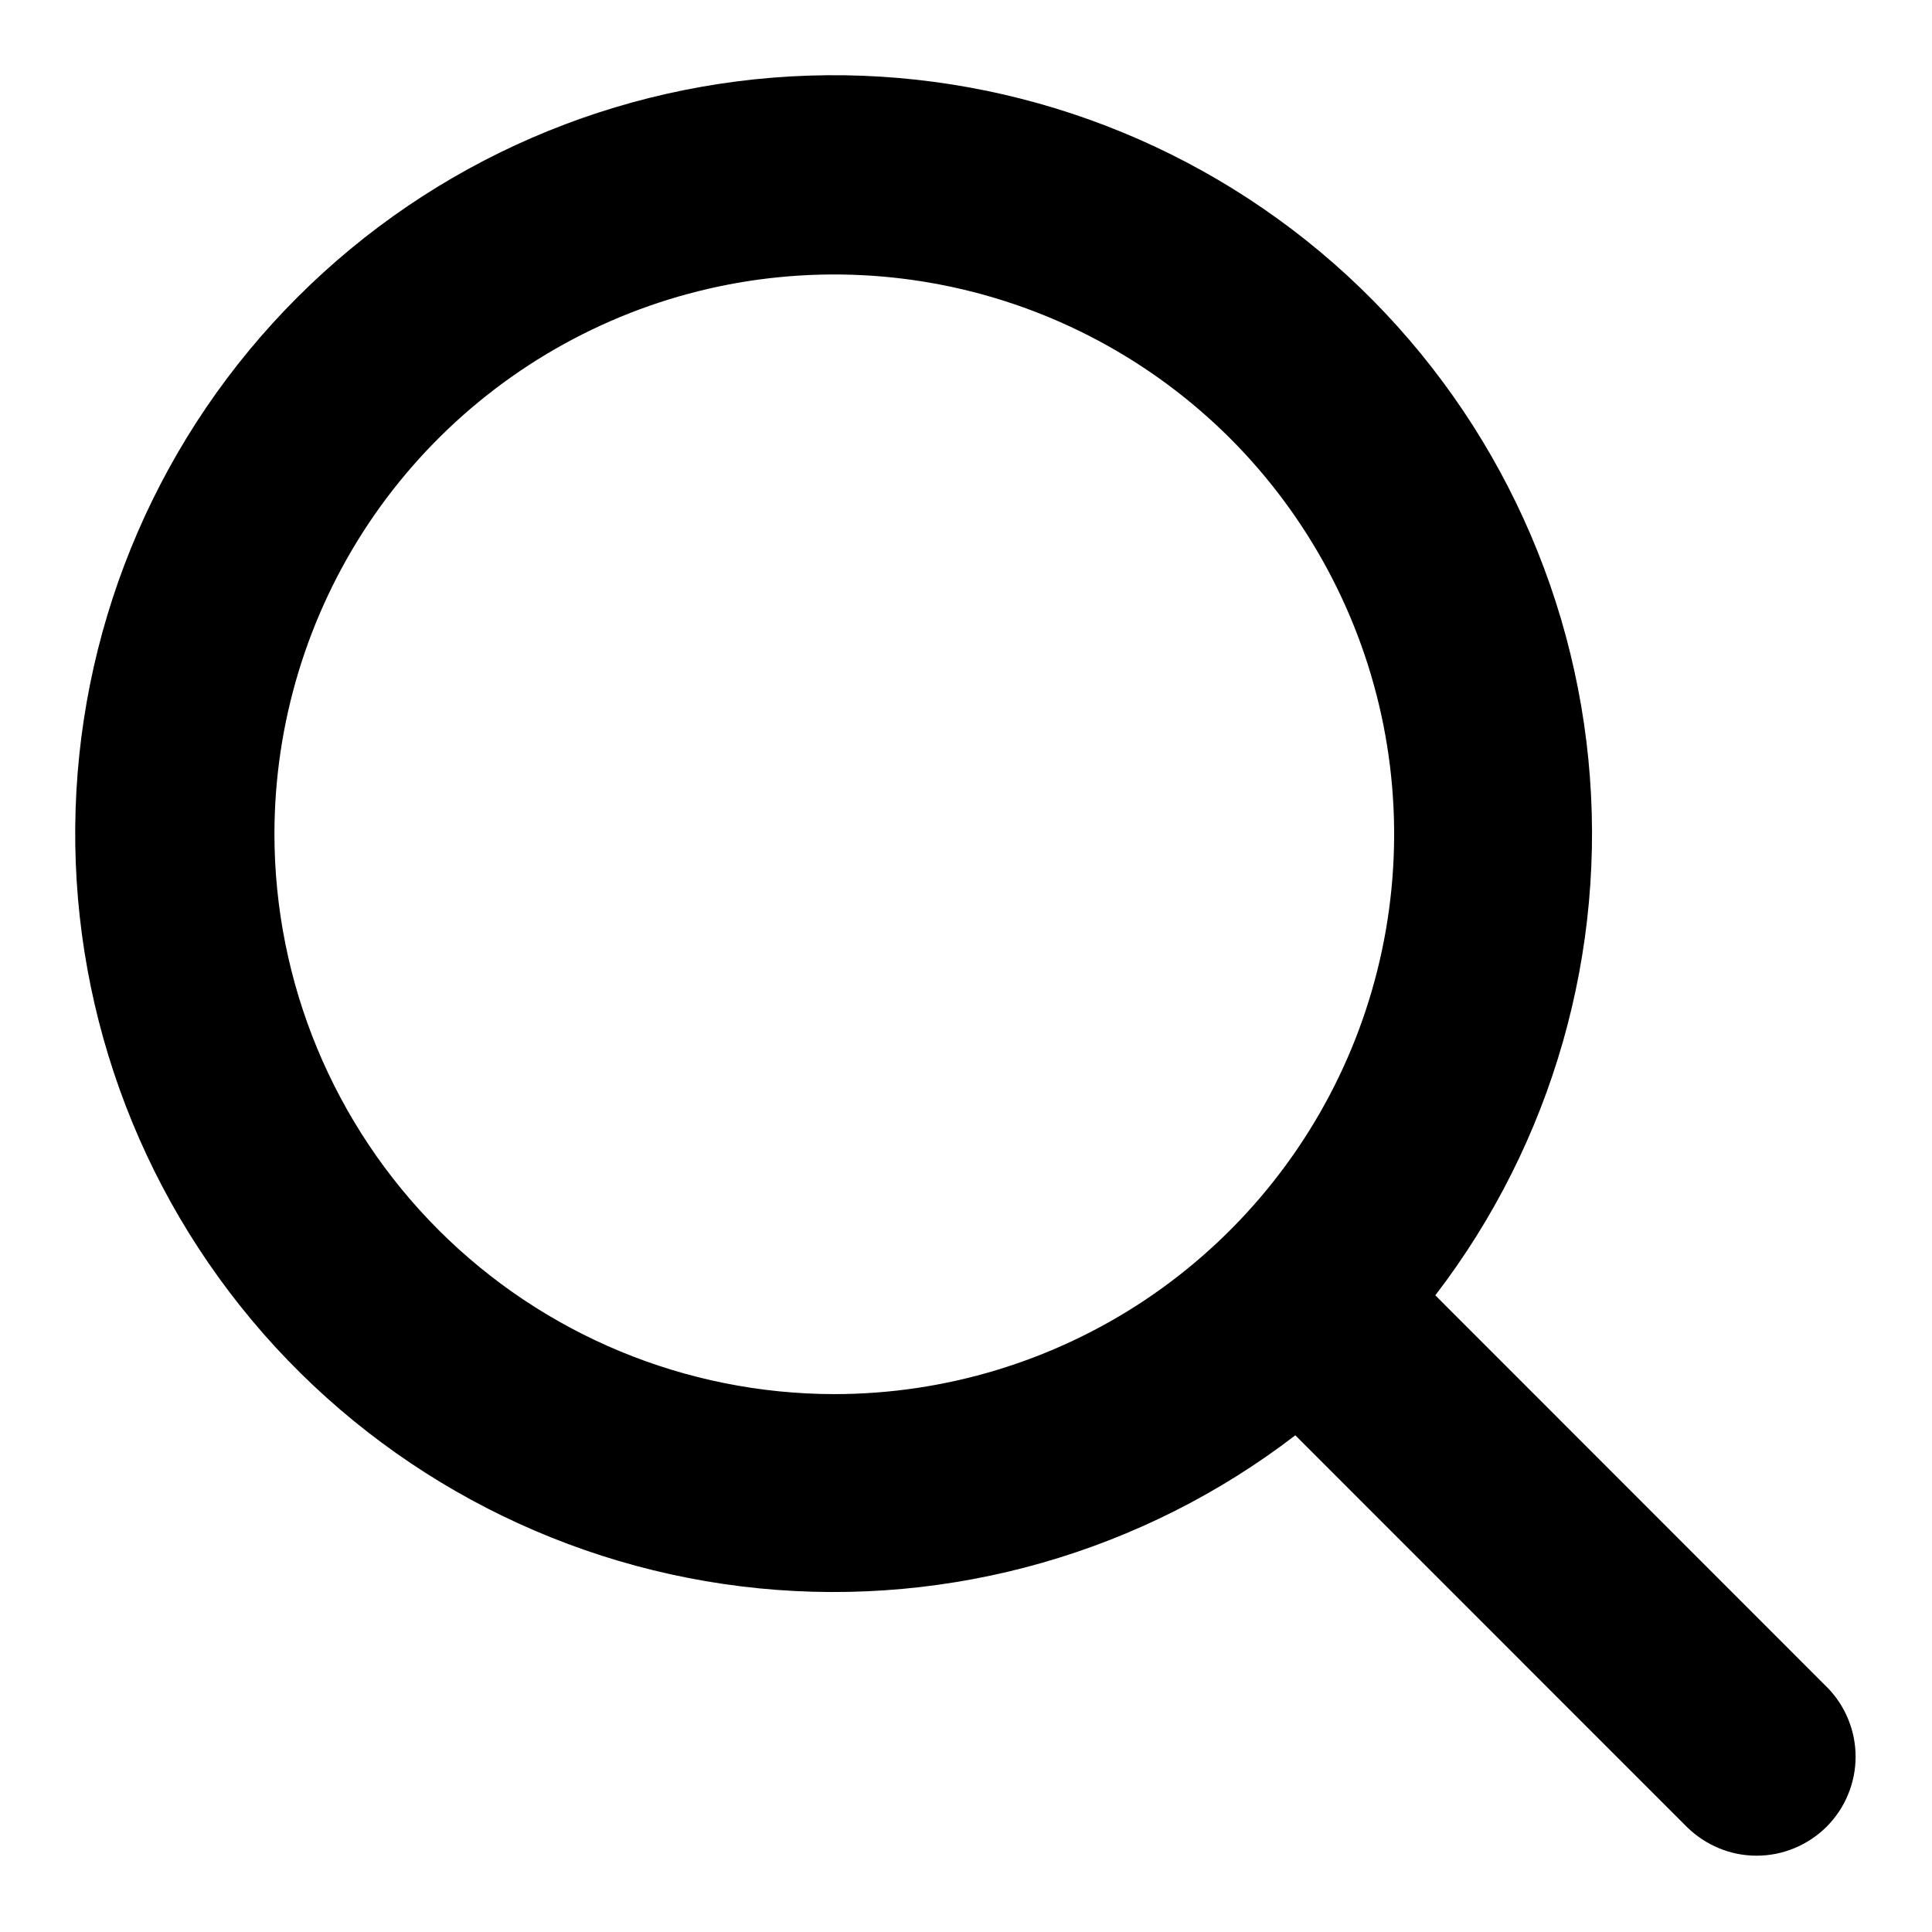
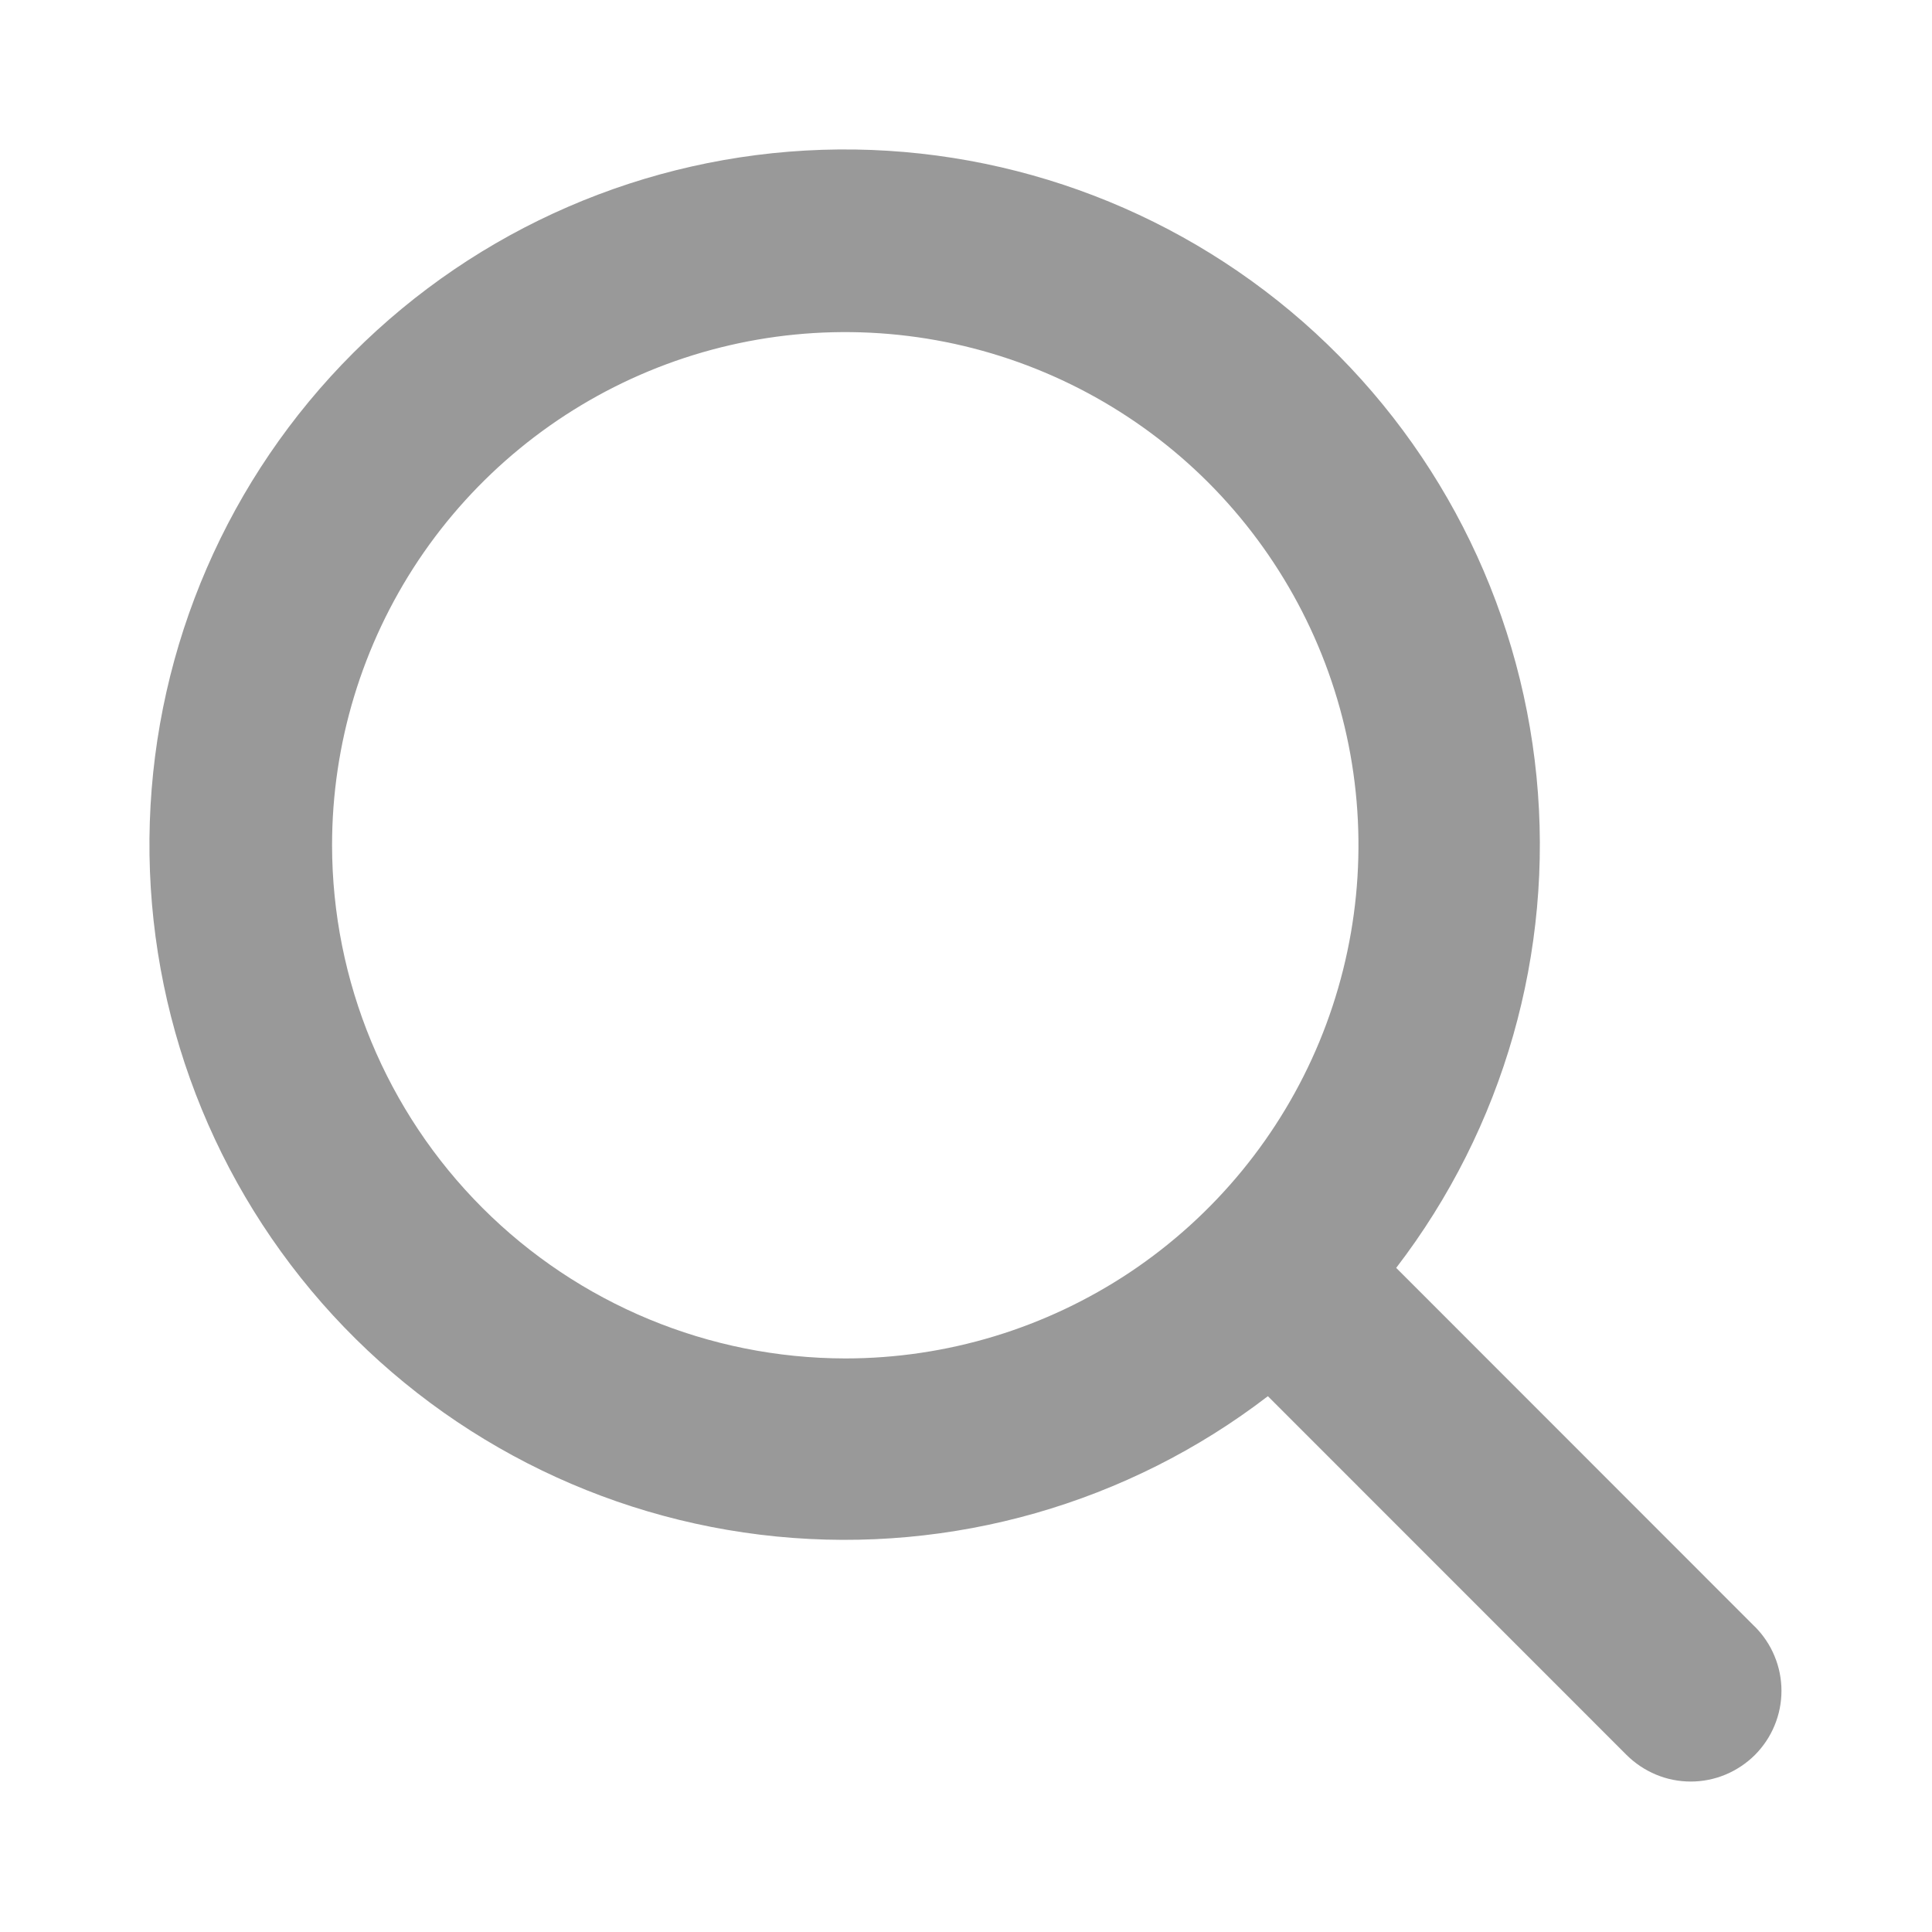
- <svg xmlns="http://www.w3.org/2000/svg" width="22" height="22" viewBox="0 0 22 22" fill="none">
-   <path d="M20.796 19.204L16.344 14.75C17.679 13.011 18.302 10.828 18.087 8.646C17.872 6.464 16.835 4.445 15.187 2.999C13.538 1.554 11.402 0.789 9.21 0.861C7.018 0.933 4.936 1.835 3.386 3.386C1.835 4.936 0.933 7.018 0.861 9.21C0.789 11.402 1.554 13.538 2.999 15.187C4.445 16.835 6.464 17.872 8.646 18.087C10.828 18.302 13.011 17.679 14.75 16.344L19.206 20.801C19.311 20.905 19.435 20.988 19.572 21.045C19.708 21.102 19.855 21.131 20.003 21.131C20.151 21.131 20.297 21.102 20.434 21.045C20.571 20.988 20.695 20.905 20.8 20.801C20.904 20.696 20.988 20.572 21.044 20.435C21.101 20.298 21.13 20.152 21.13 20.004C21.13 19.856 21.101 19.709 21.044 19.573C20.988 19.436 20.904 19.312 20.8 19.207L20.796 19.204ZM3.125 9.5C3.125 8.239 3.499 7.007 4.199 5.958C4.9 4.91 5.896 4.093 7.061 3.61C8.225 3.128 9.507 3.002 10.744 3.248C11.98 3.494 13.116 4.101 14.008 4.992C14.899 5.884 15.507 7.02 15.753 8.256C15.999 9.493 15.872 10.775 15.39 11.94C14.907 13.105 14.09 14.1 13.042 14.801C11.993 15.501 10.761 15.875 9.5 15.875C7.81 15.873 6.189 15.201 4.994 14.006C3.799 12.811 3.127 11.19 3.125 9.5Z" fill="black" />
+ <svg xmlns="http://www.w3.org/2000/svg" width="24" height="24" viewBox="0 0 24 24" fill="none">
+   <path d="M21.796 20.204L17.344 15.75C18.679 14.011 19.302 11.828 19.087 9.646C18.872 7.464 17.835 5.445 16.187 3.999C14.538 2.554 12.402 1.789 10.21 1.861C8.018 1.933 5.936 2.835 4.386 4.386C2.835 5.936 1.933 8.018 1.861 10.21C1.789 12.402 2.554 14.538 3.999 16.187C5.445 17.835 7.464 18.872 9.646 19.087C11.828 19.302 14.011 18.679 15.75 17.344L20.206 21.801C20.311 21.905 20.435 21.988 20.572 22.045C20.708 22.102 20.855 22.131 21.003 22.131C21.151 22.131 21.297 22.102 21.434 22.045C21.571 21.988 21.695 21.905 21.8 21.801C21.904 21.696 21.988 21.572 22.044 21.435C22.101 21.298 22.13 21.152 22.13 21.004C22.13 20.856 22.101 20.709 22.044 20.573C21.988 20.436 21.904 20.312 21.8 20.207L21.796 20.204ZM4.125 10.5C4.125 9.239 4.499 8.007 5.199 6.958C5.9 5.91 6.896 5.093 8.061 4.61C9.225 4.128 10.507 4.002 11.744 4.248C12.98 4.494 14.116 5.101 15.008 5.992C15.899 6.884 16.507 8.02 16.753 9.256C16.999 10.493 16.872 11.775 16.39 12.94C15.907 14.105 15.09 15.1 14.042 15.801C12.993 16.501 11.761 16.875 10.5 16.875C8.81 16.873 7.189 16.201 5.994 15.006C4.799 13.811 4.127 12.19 4.125 10.5Z" fill="black" fill-opacity="0.4" />
</svg>
